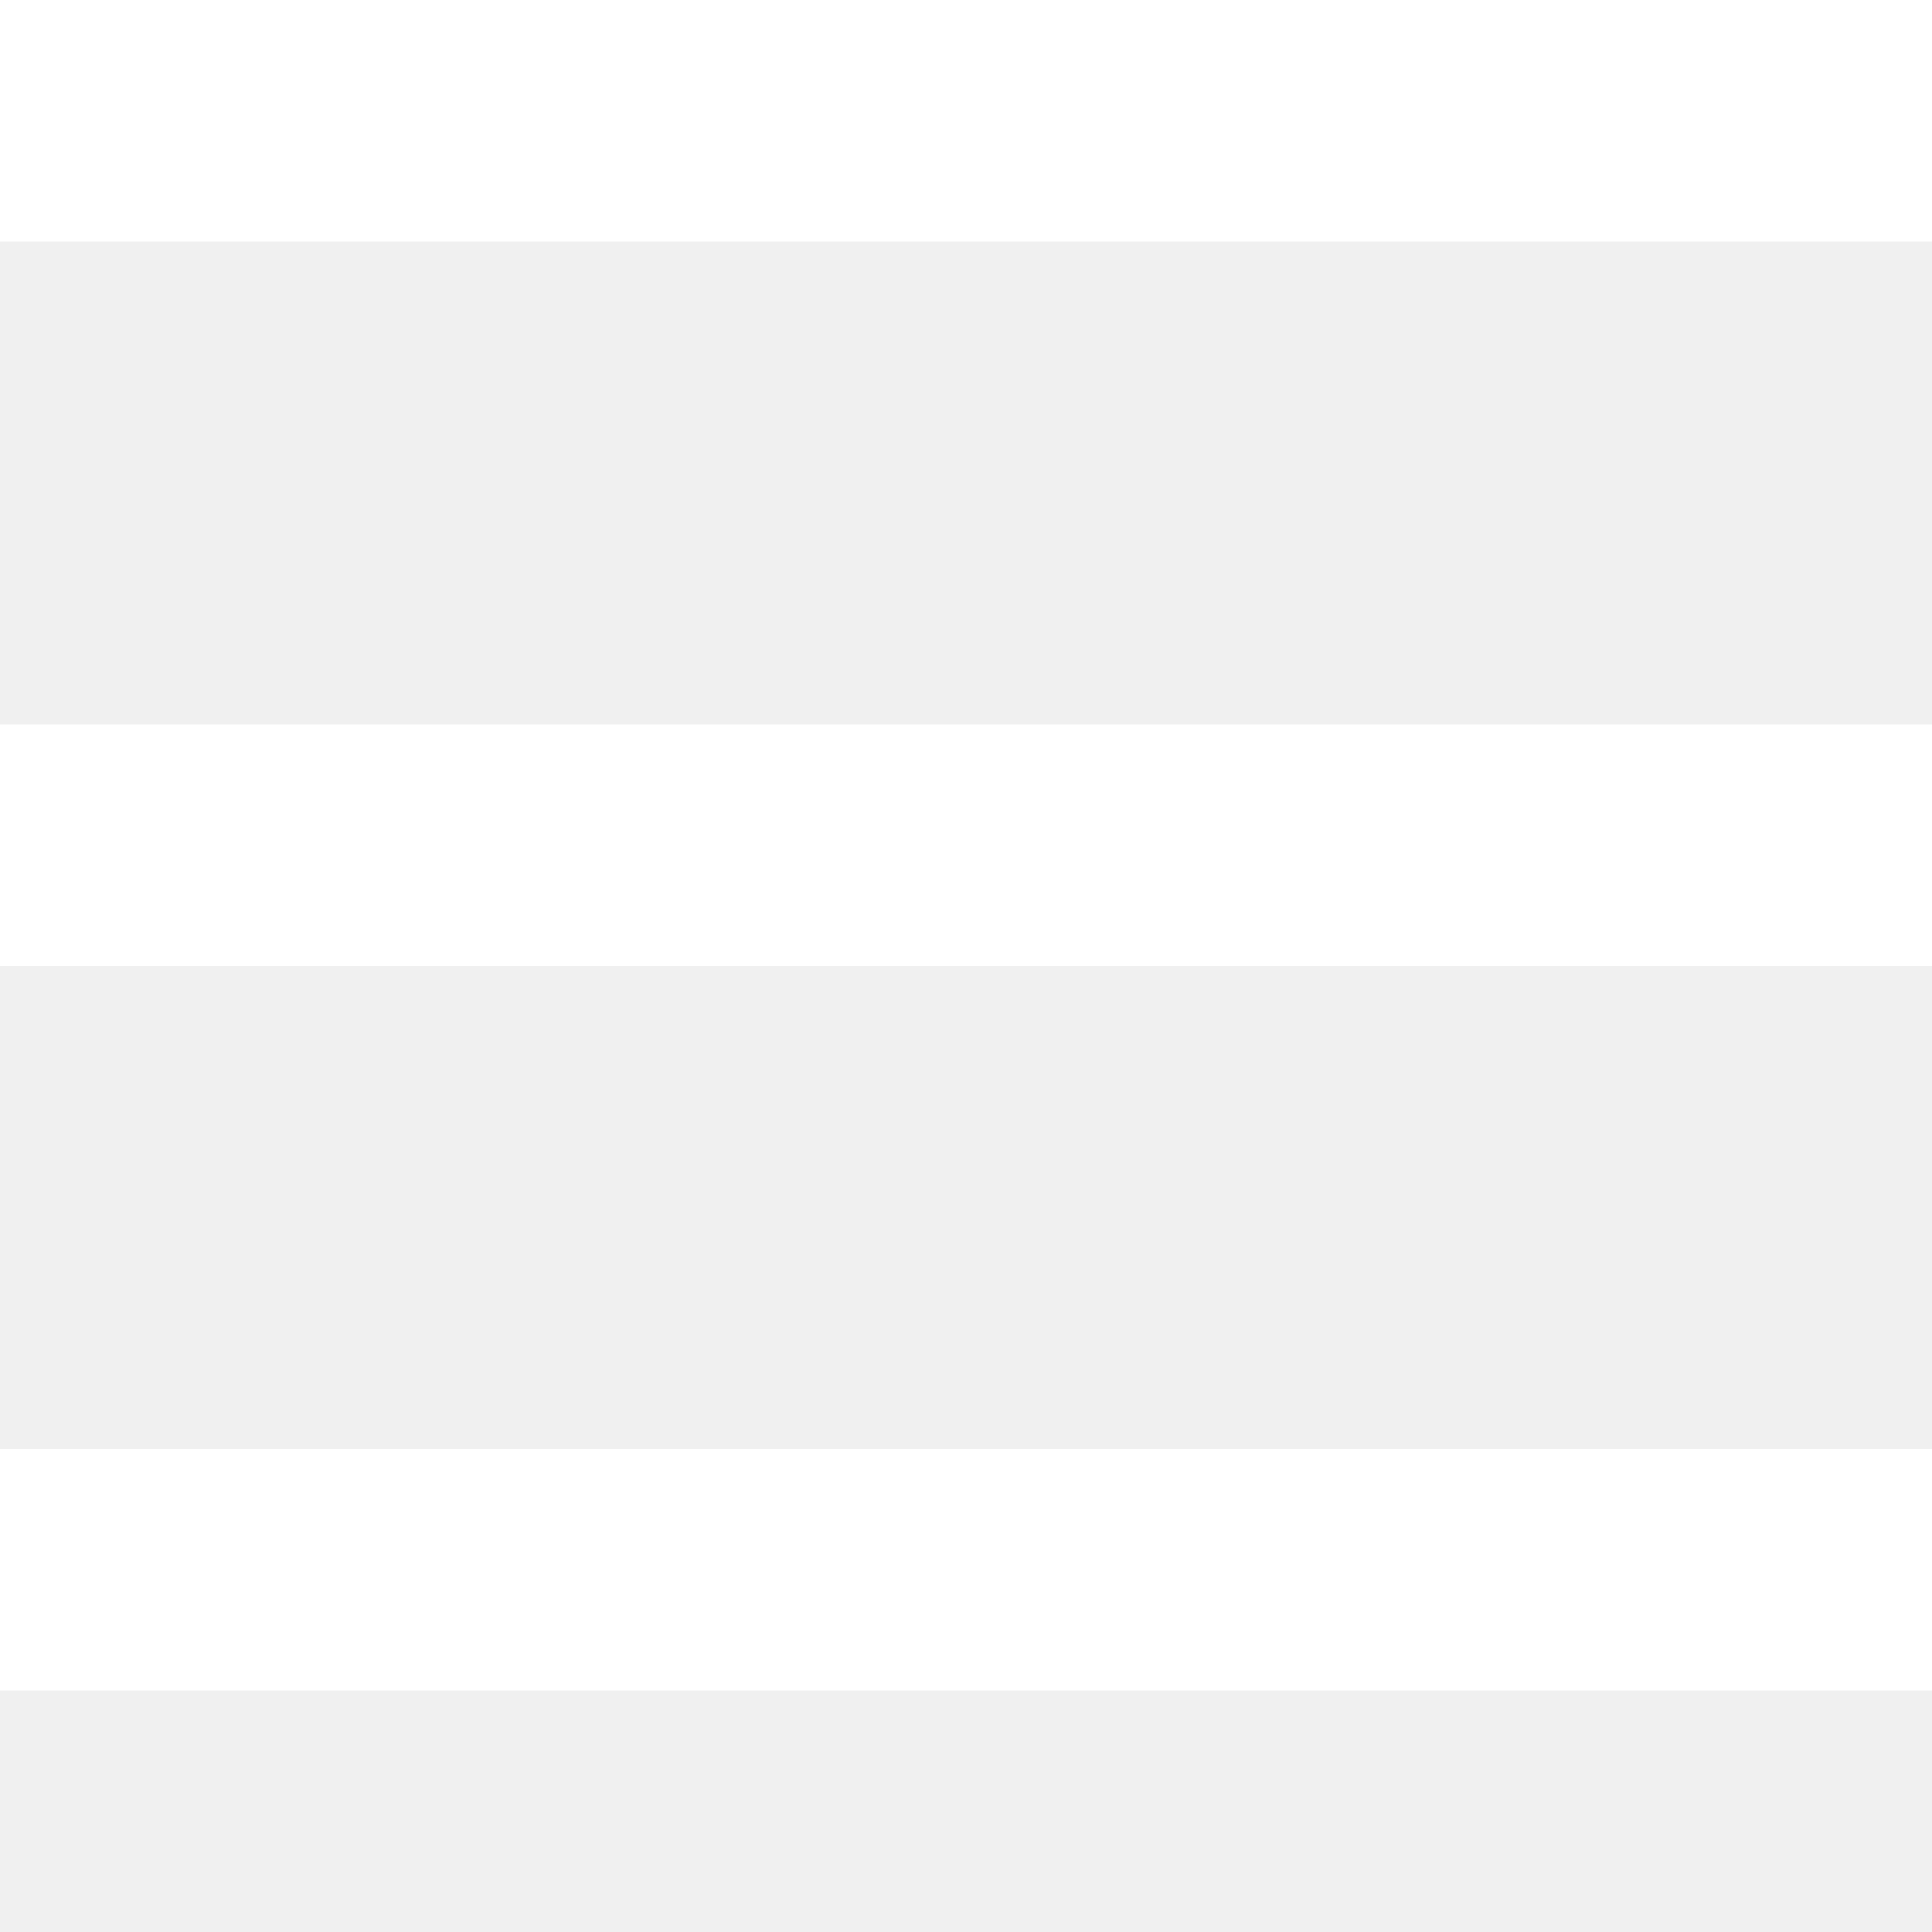
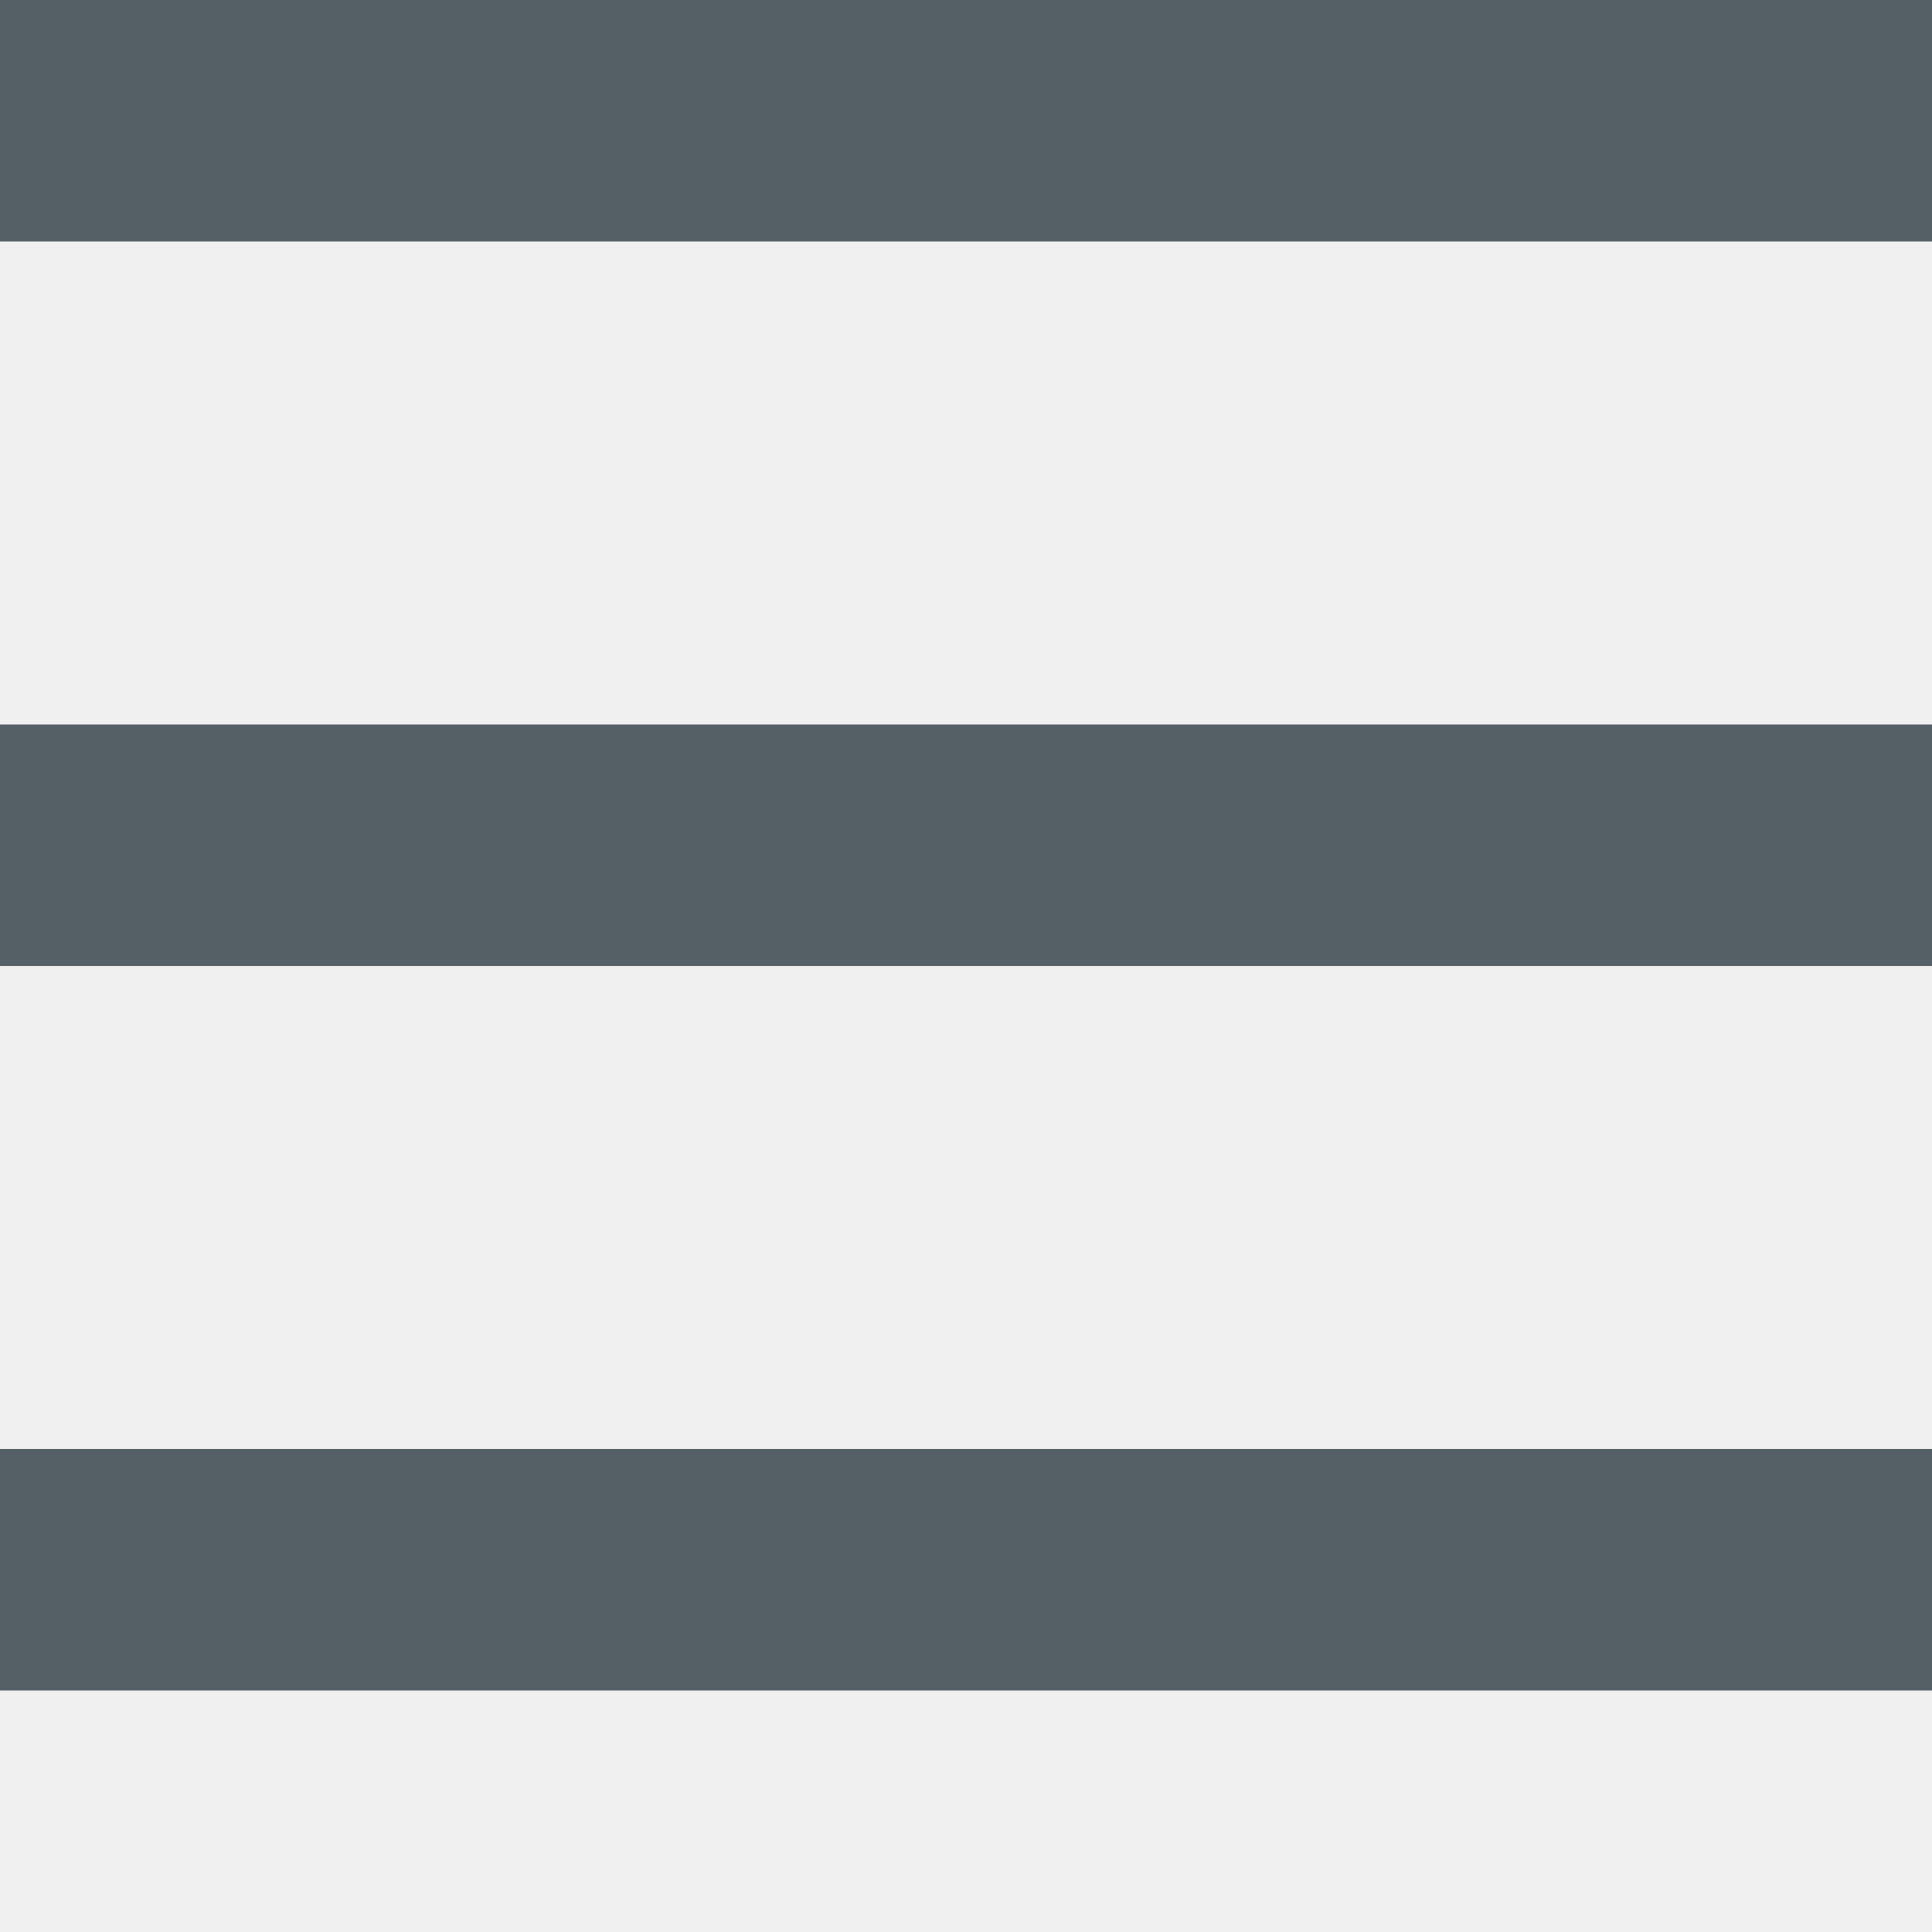
<svg xmlns="http://www.w3.org/2000/svg" width="16px" height="16px" viewBox="0 0 16 16" zoomAndPan="disable" preserveAspectRatio="none">
-   <style type="text/css"> line { stroke: #ffffff; stroke-width: 2; } </style>
+   <style type="text/css"> line { stroke: #545f66; stroke-width: 2; } </style>
  <line x1="0" y1="1" x2="16" y2="1" />
  <line x1="0" y1="7" x2="16" y2="7" />
  <line x1="0" y1="13" x2="16" y2="13" />
</svg>
